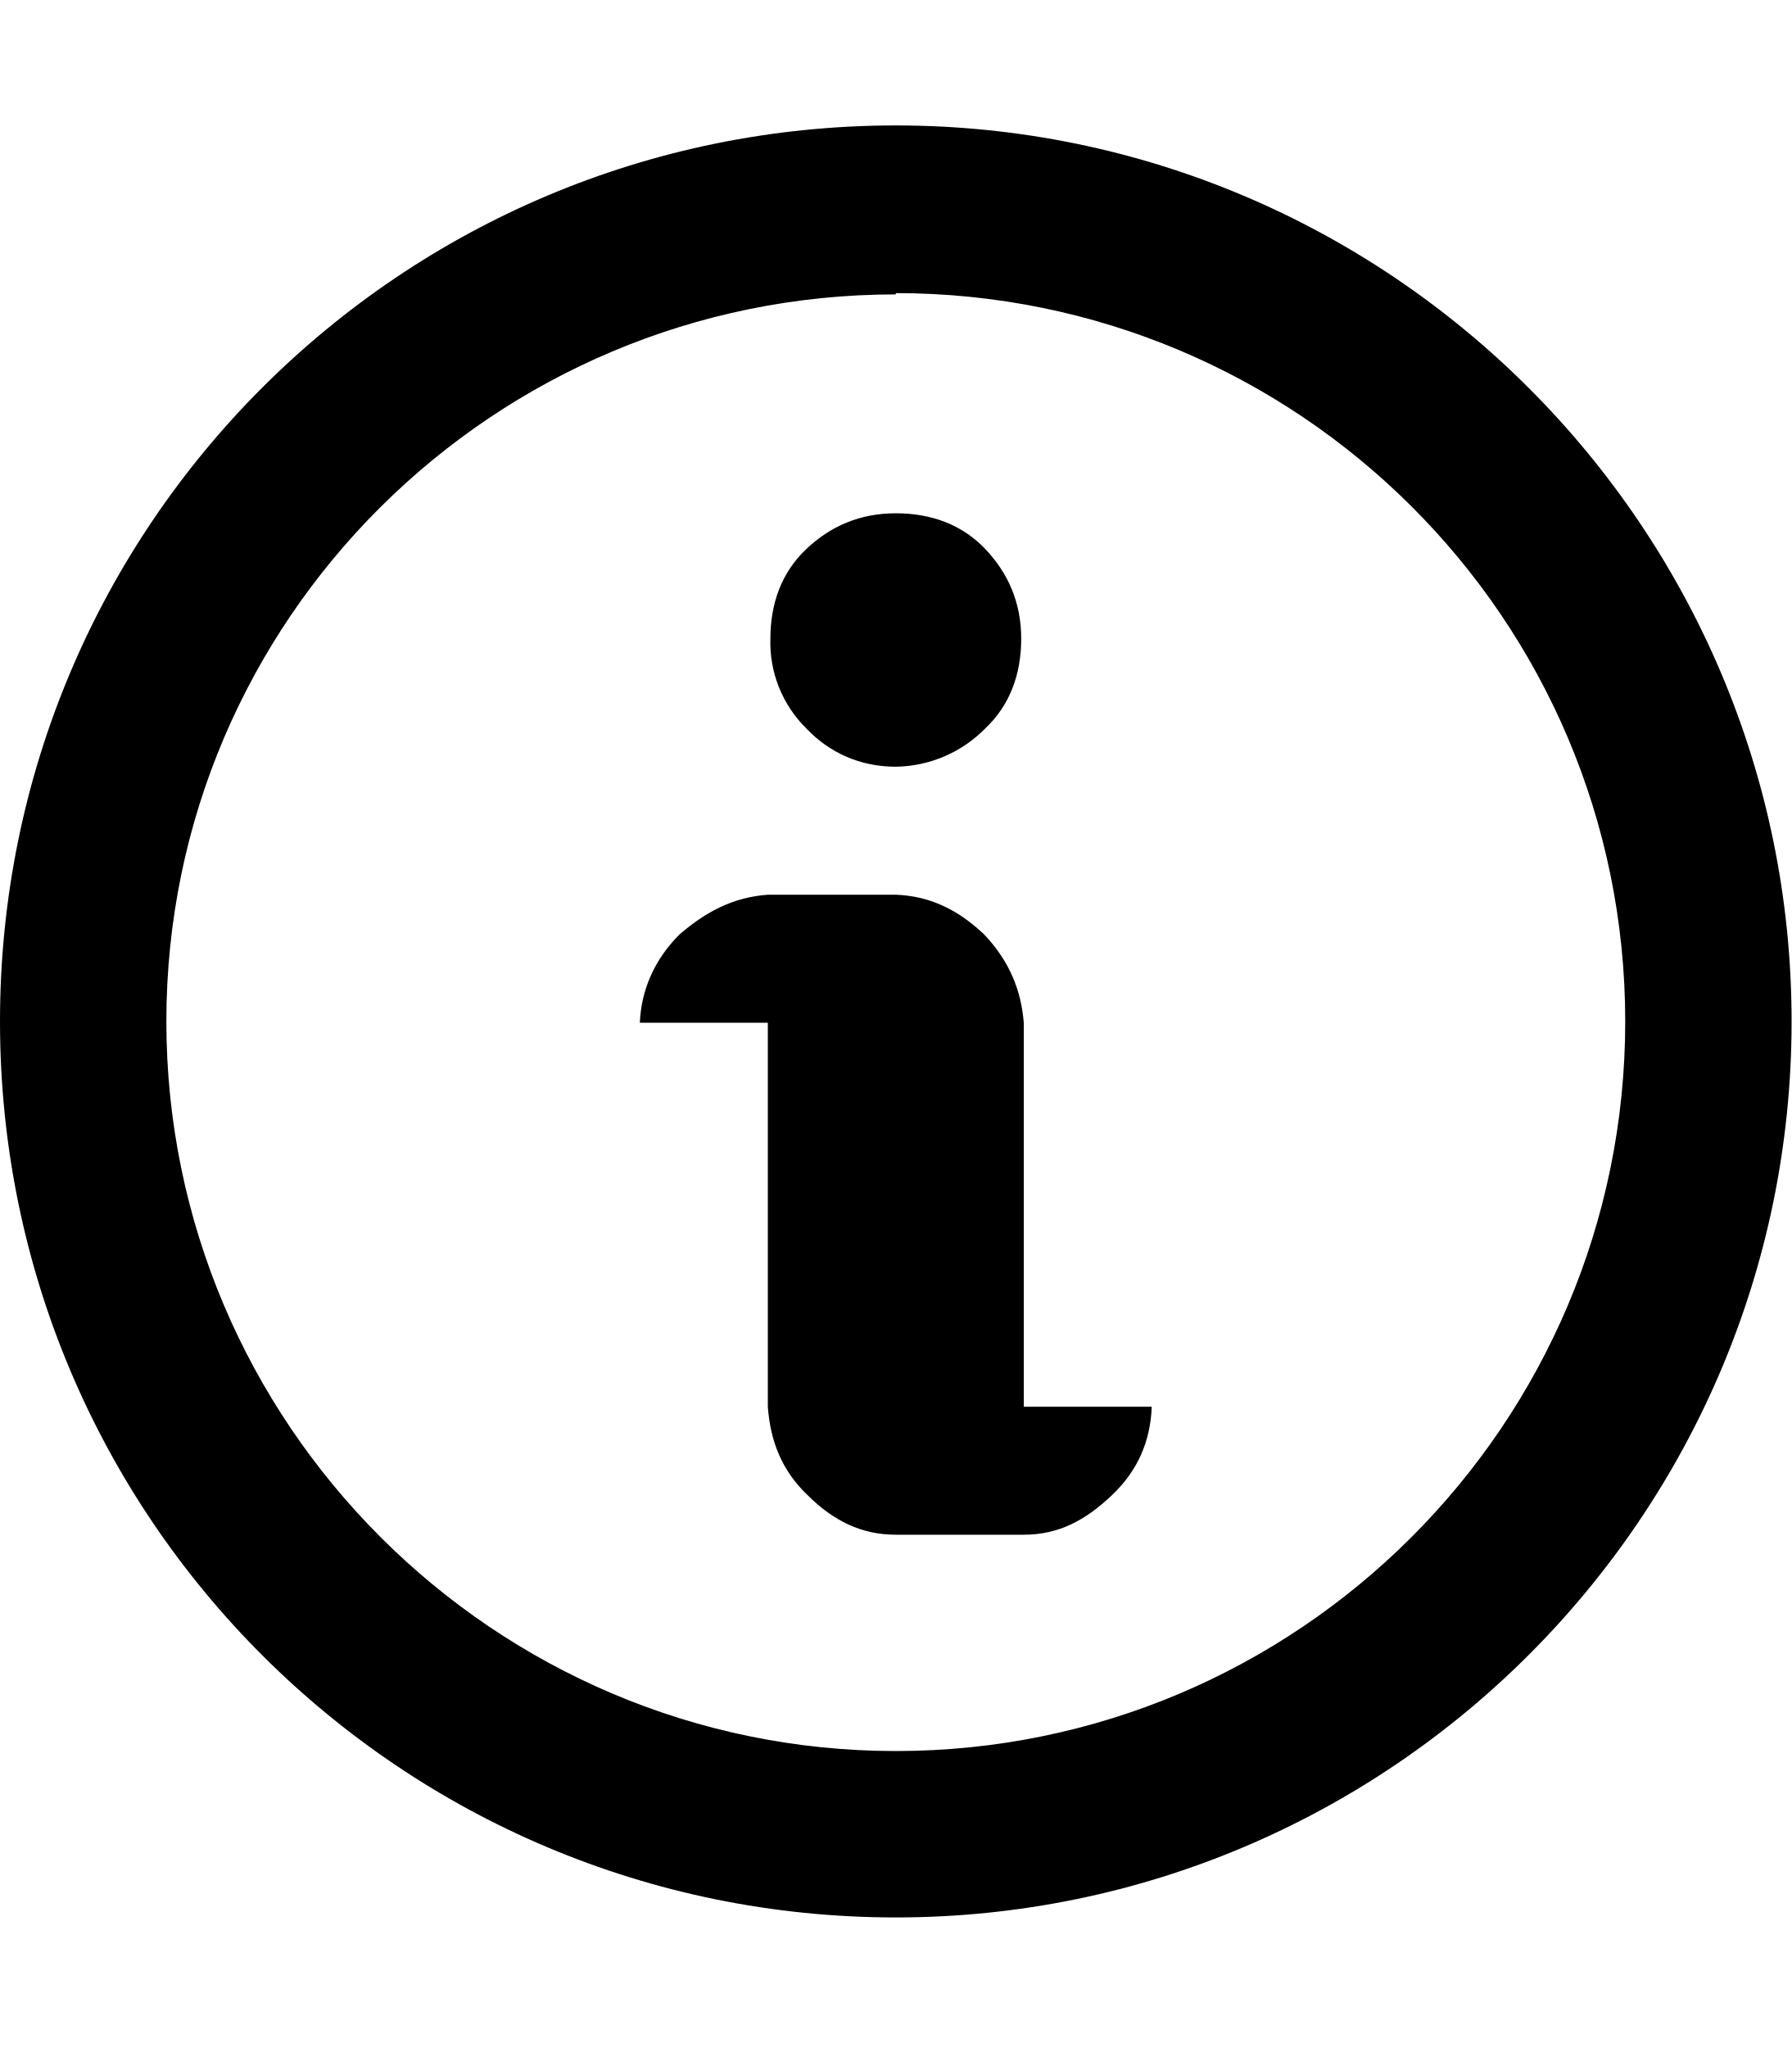
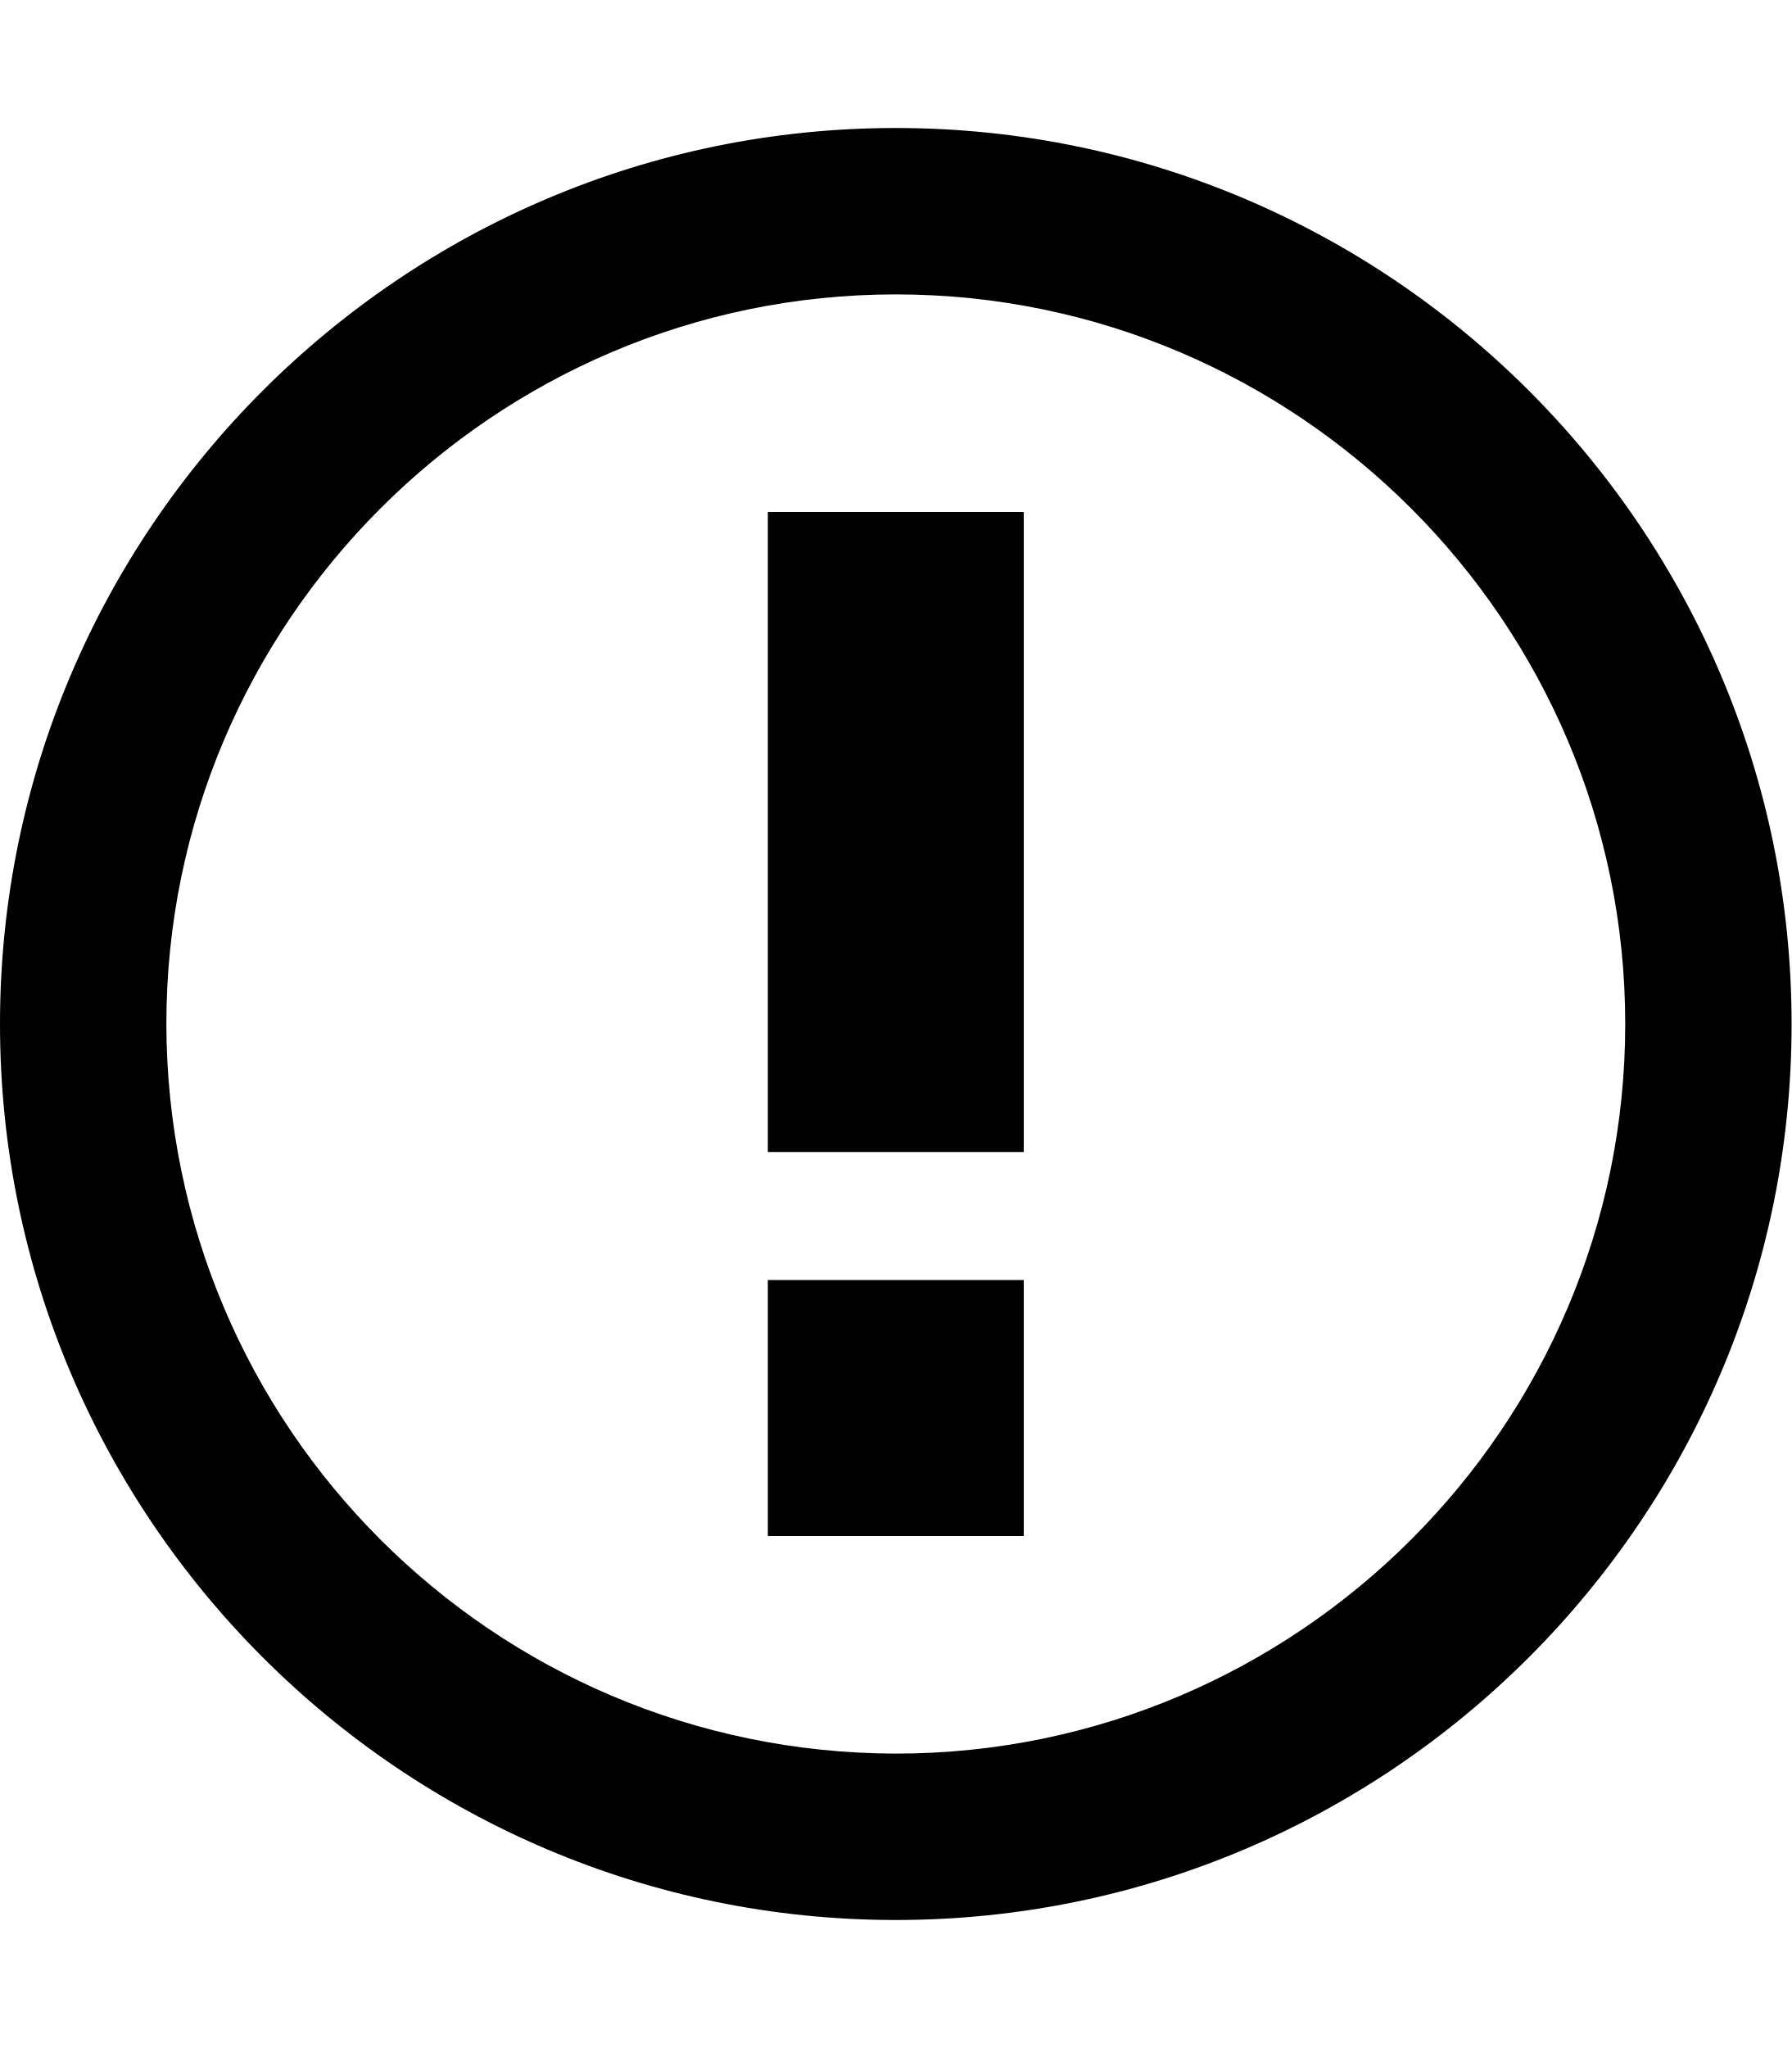
<svg xmlns="http://www.w3.org/2000/svg" viewBox="0 0 14 16">
-   <path fill-rule="evenodd" d="M6.3 5.69a.942.942 0 0 1-.28-.7c0-.28.09-.52.28-.7.19-.18.42-.28.7-.28.28 0 .52.09.7.28.18.19.28.42.28.7 0 .28-.09.52-.28.7a1 1 0 0 1-.7.3c-.28 0-.52-.11-.7-.3zM8 7.99c-.02-.25-.11-.48-.31-.69-.2-.19-.42-.3-.69-.31H6c-.27.02-.48.13-.69.31-.2.2-.3.44-.31.69h1v3c.02.27.11.5.31.69.2.2.42.31.69.31h1c.27 0 .48-.11.69-.31.2-.19.3-.42.31-.69H8V7.98v.01zM7 2.3c-3.14 0-5.7 2.54-5.7 5.68 0 3.14 2.56 5.7 5.7 5.7s5.7-2.55 5.7-5.7c0-3.15-2.56-5.69-5.7-5.69v.01zM7 .98c3.86 0 7 3.14 7 7s-3.14 7-7 7-7-3.12-7-7 3.14-7 7-7z" />
+   <path fill-rule="evenodd" d="M7 2.3c3.14 0 5.7 2.56 5.7 5.7s-2.56 5.7-5.7 5.7A5.71 5.71 0 0 1 1.3 8c0-3.14 2.56-5.7 5.7-5.7zM7 1C3.14 1 0 4.14 0 8s3.14 7 7 7 7-3.14 7-7-3.14-7-7-7zm1 3H6v5h2V4zm0 6H6v2h2v-2z" />
</svg>
